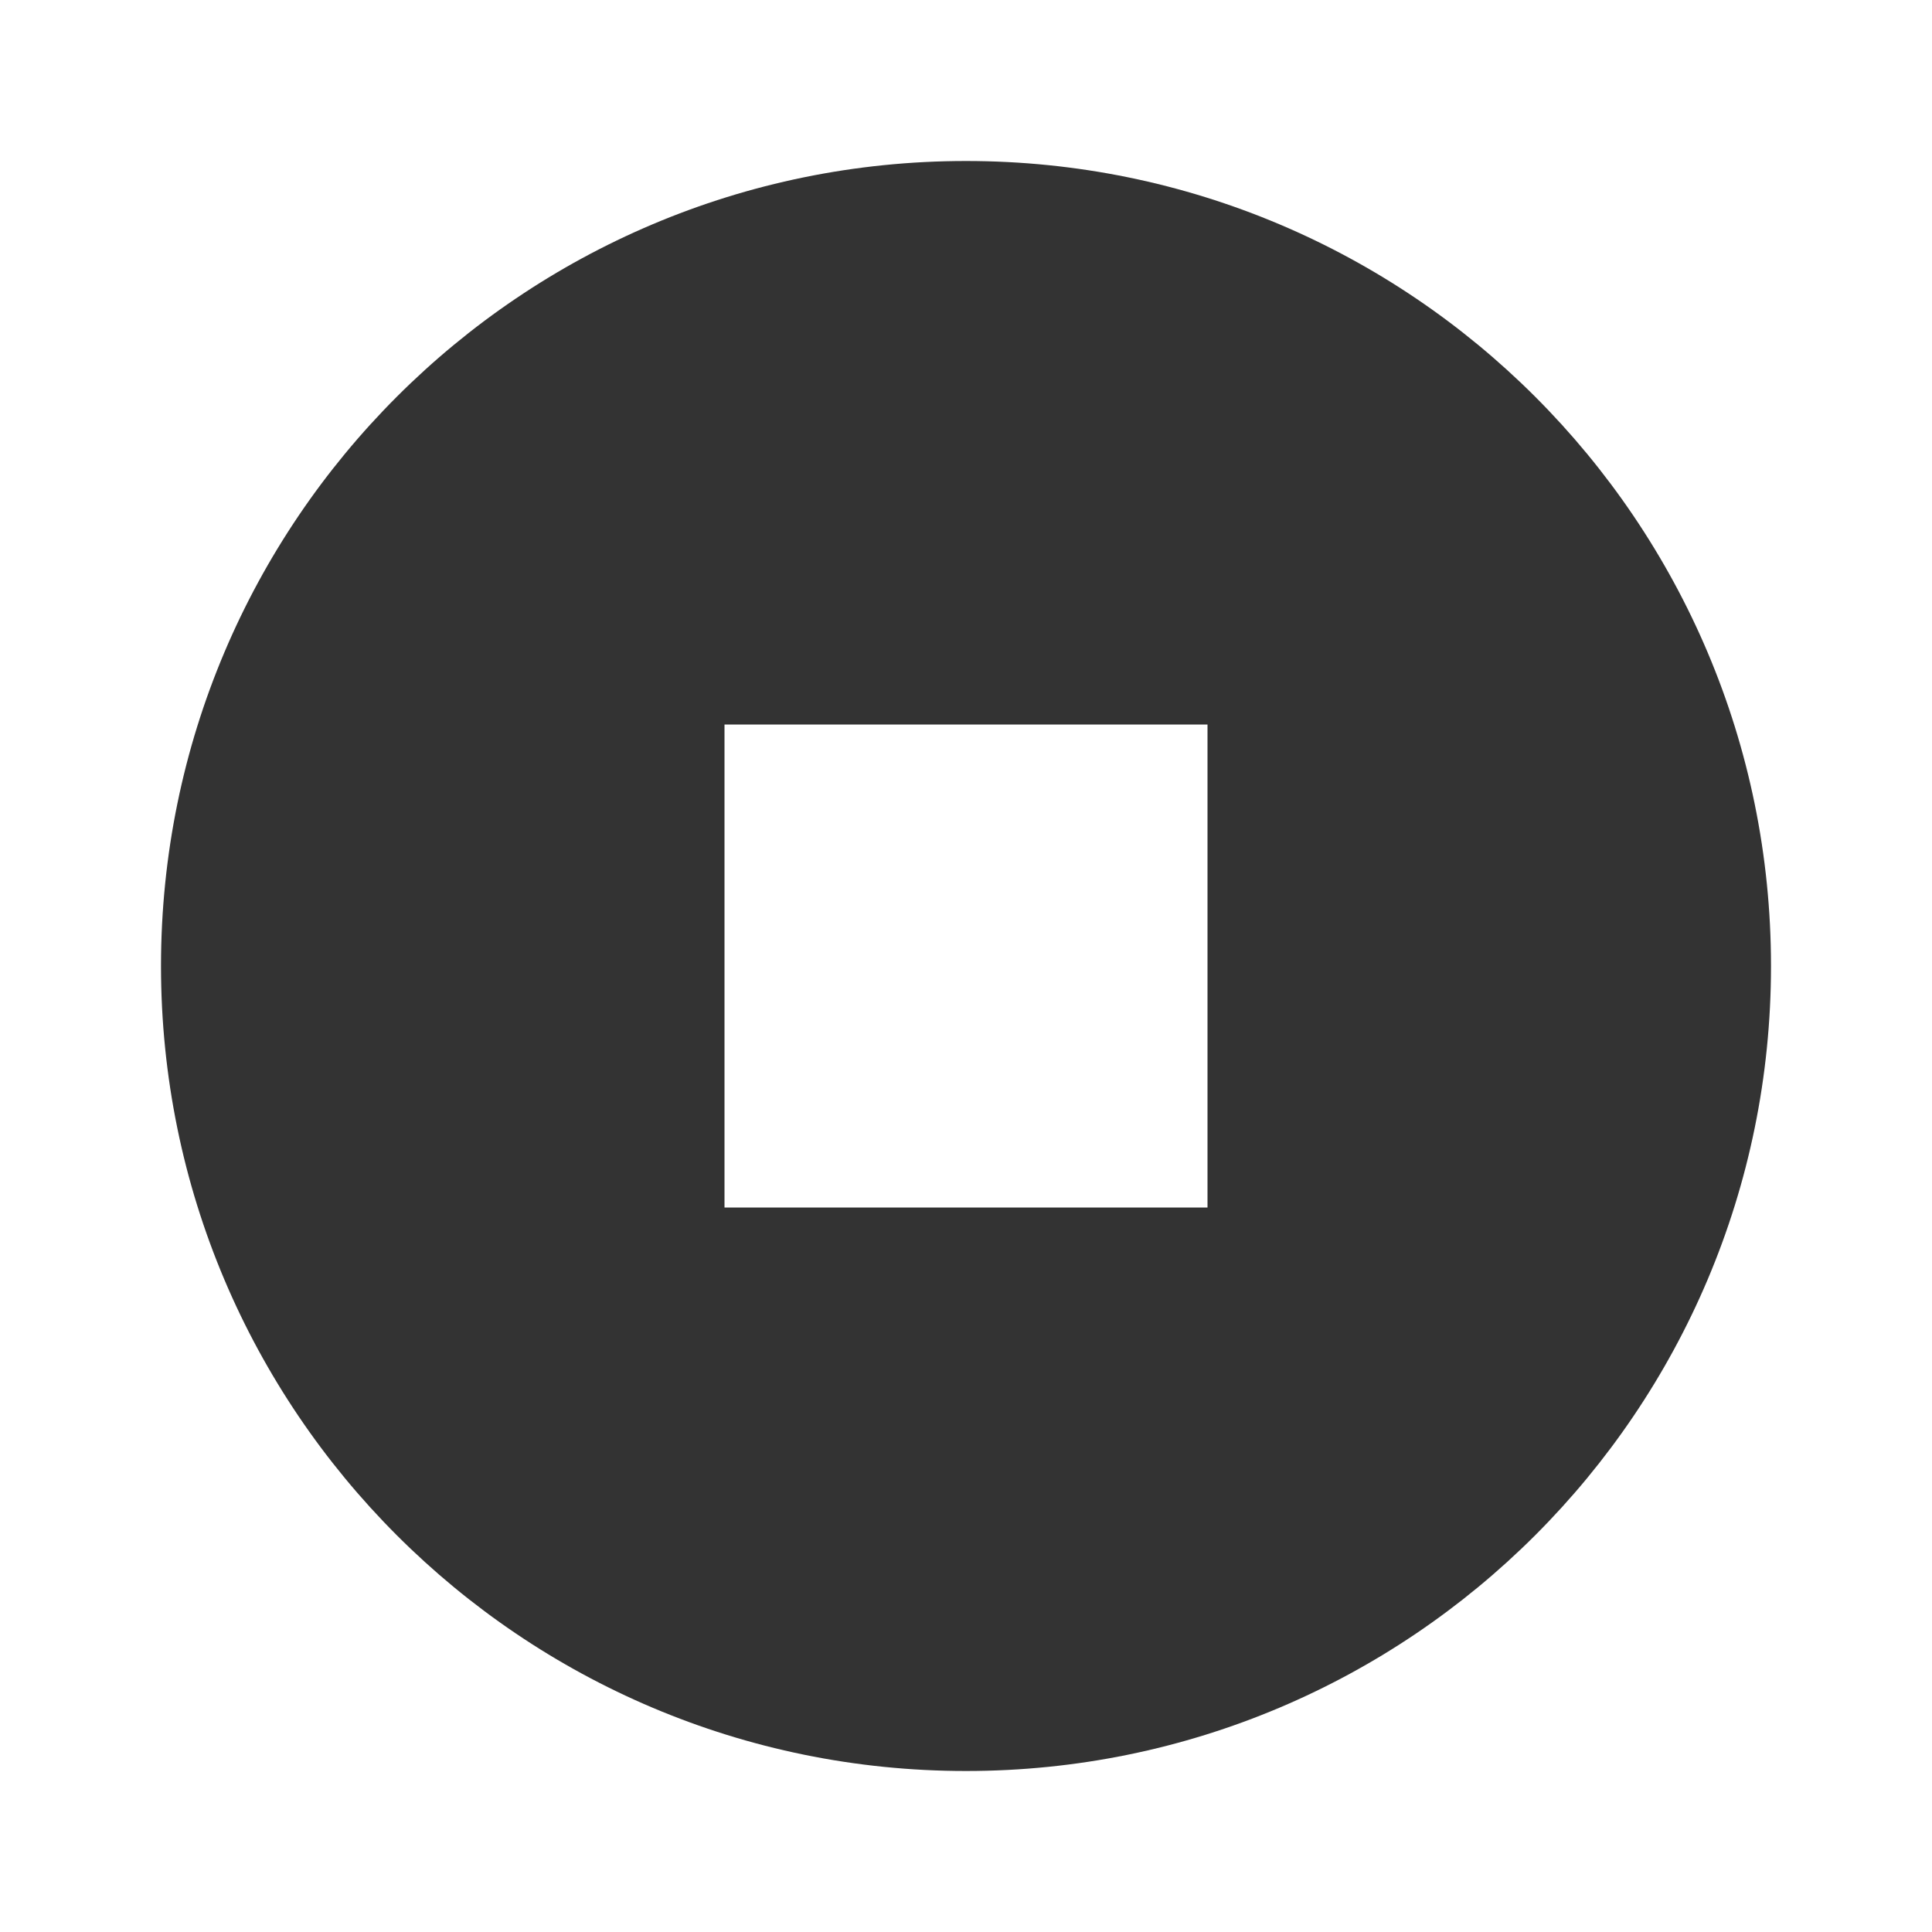
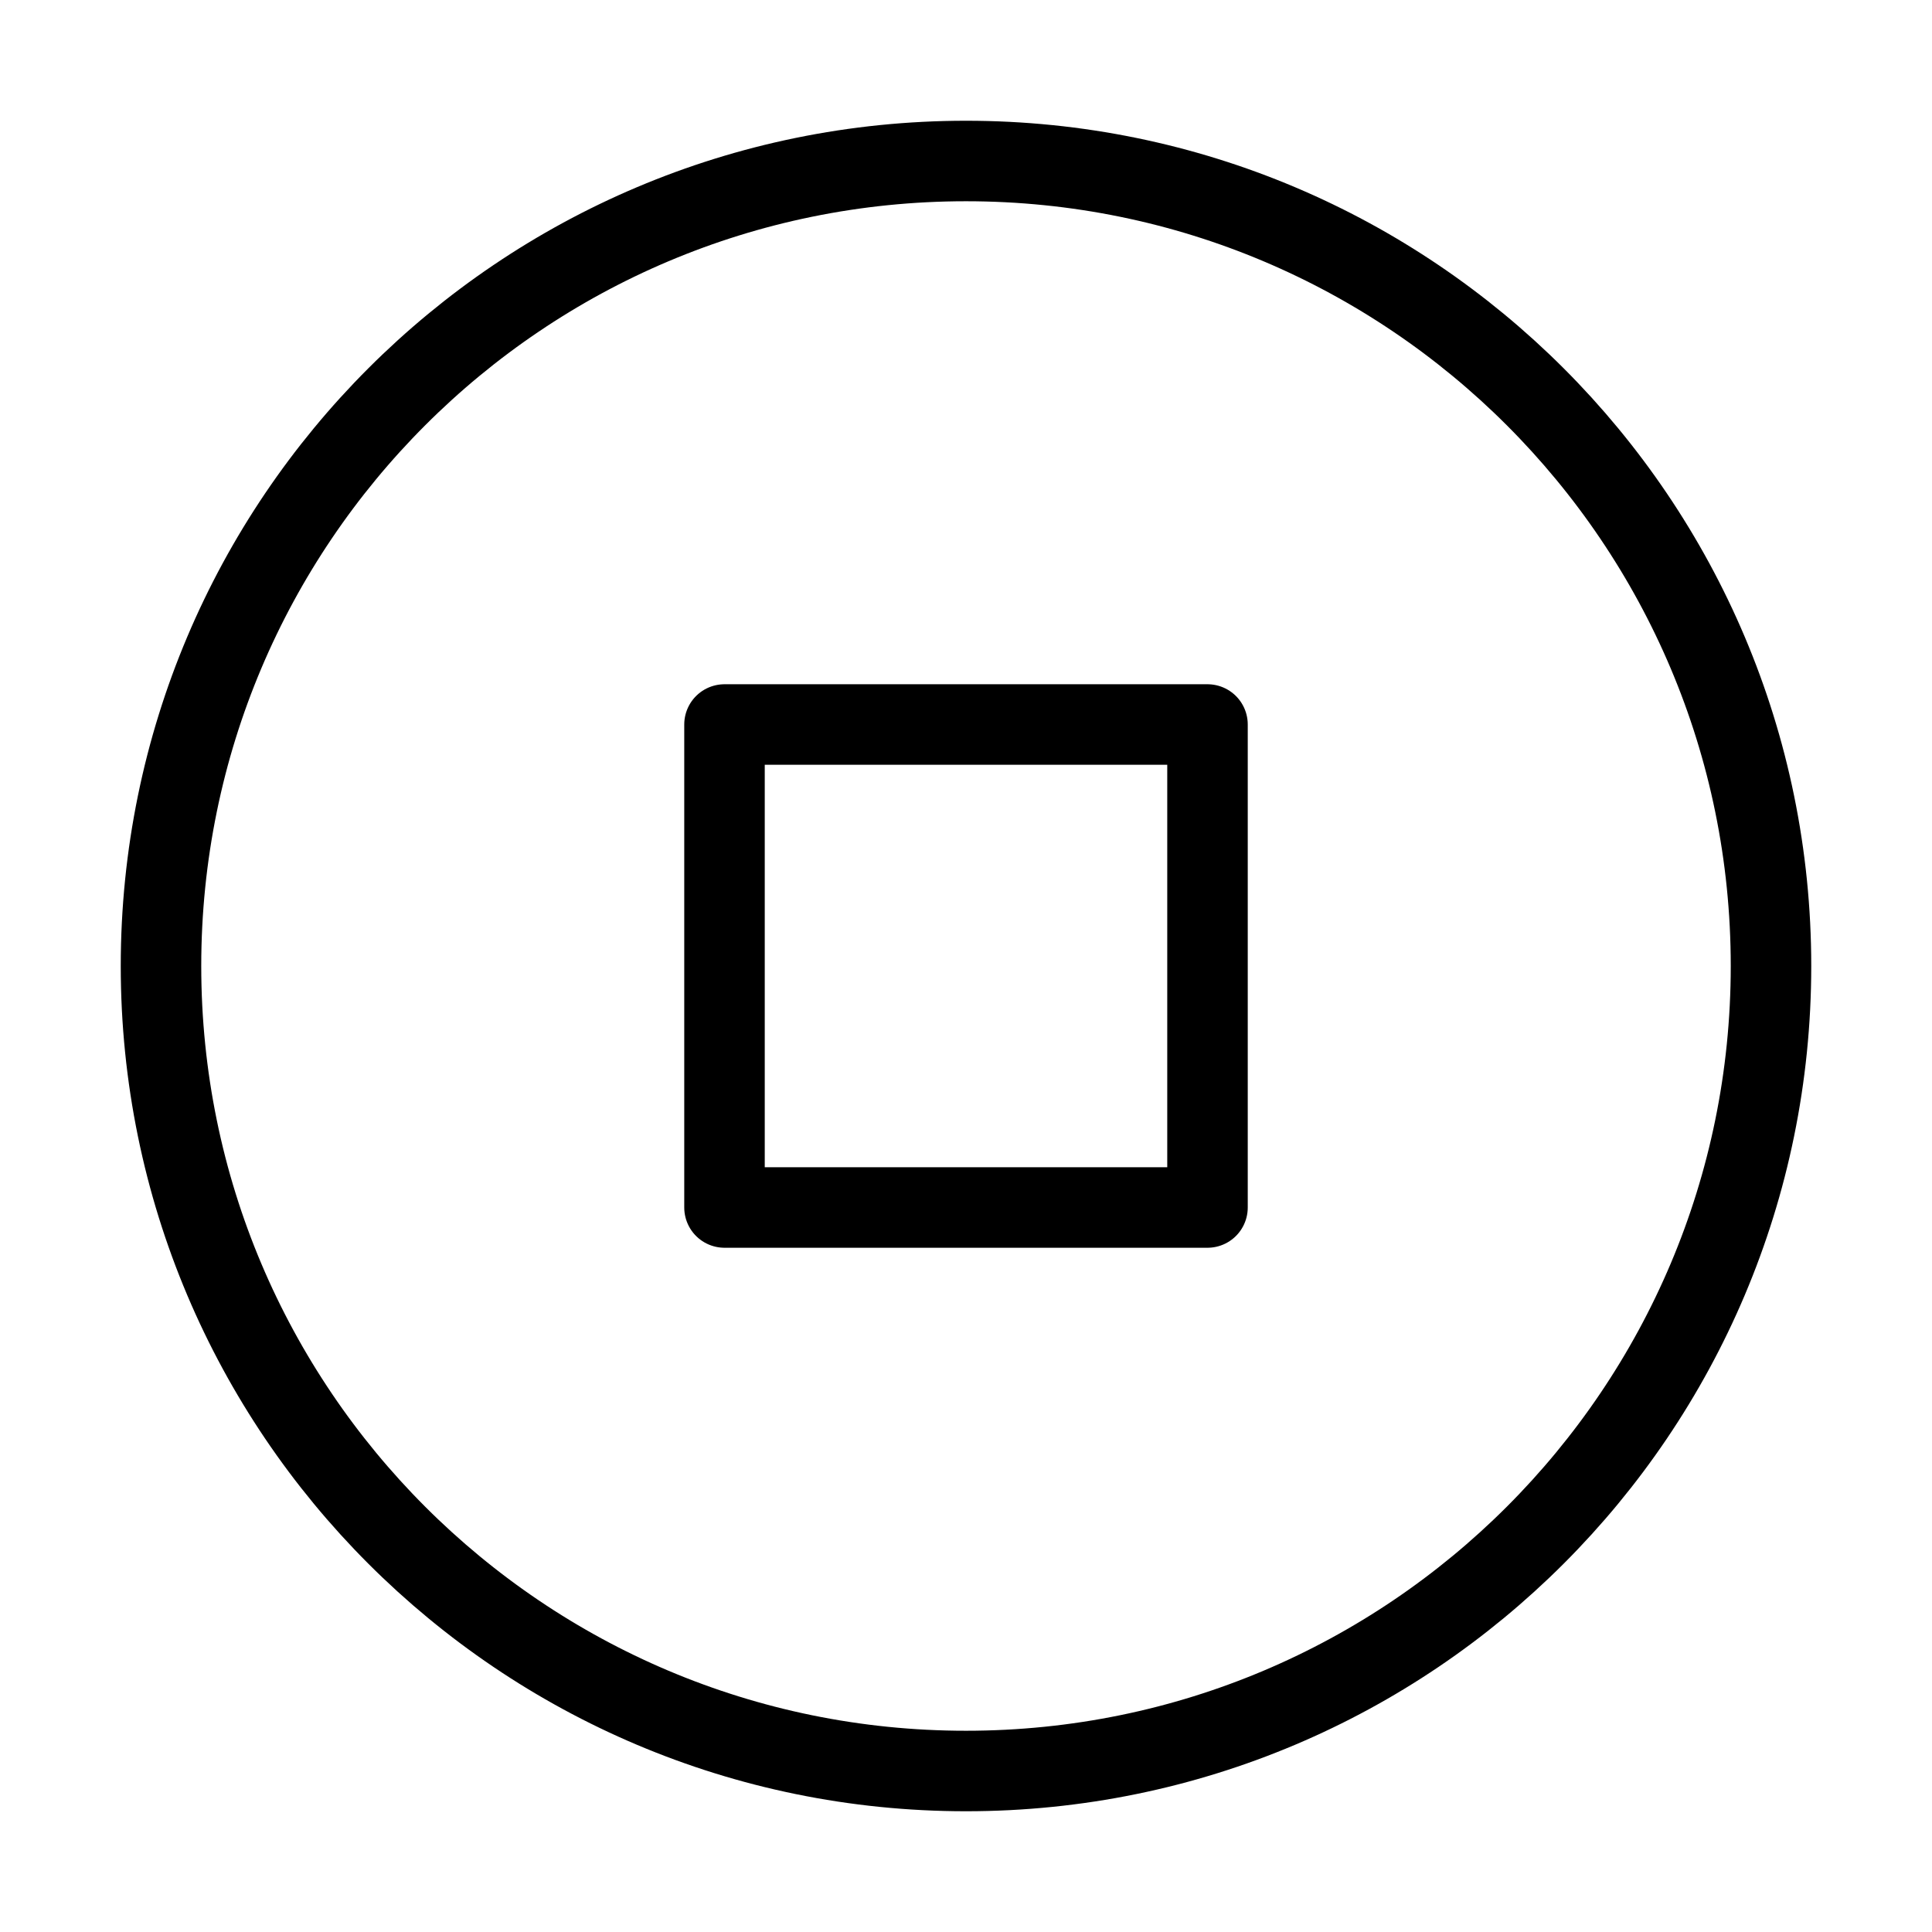
- <svg xmlns="http://www.w3.org/2000/svg" width="24" height="24" viewBox="0 0 24 24" fill="#333333">
-   <path d="M12 22C6.477 22 2 17.523 2 12C2 6.477 6.477 2 12 2C17.523 2 22 6.477 22 12C22 17.523 17.523 22 12 22ZM9 9V15H15V9H9Z" />
+ <svg xmlns="http://www.w3.org/2000/svg" width="24" height="24" viewBox="0 0 24 24" fill="none" stroke="currentColor" stroke-width="1" stroke-linecap="round" stroke-linejoin="round">
+   <circle cx="12" cy="12" r="10" />
+   <rect x="9" y="9" width="6" height="6" />
</svg>
